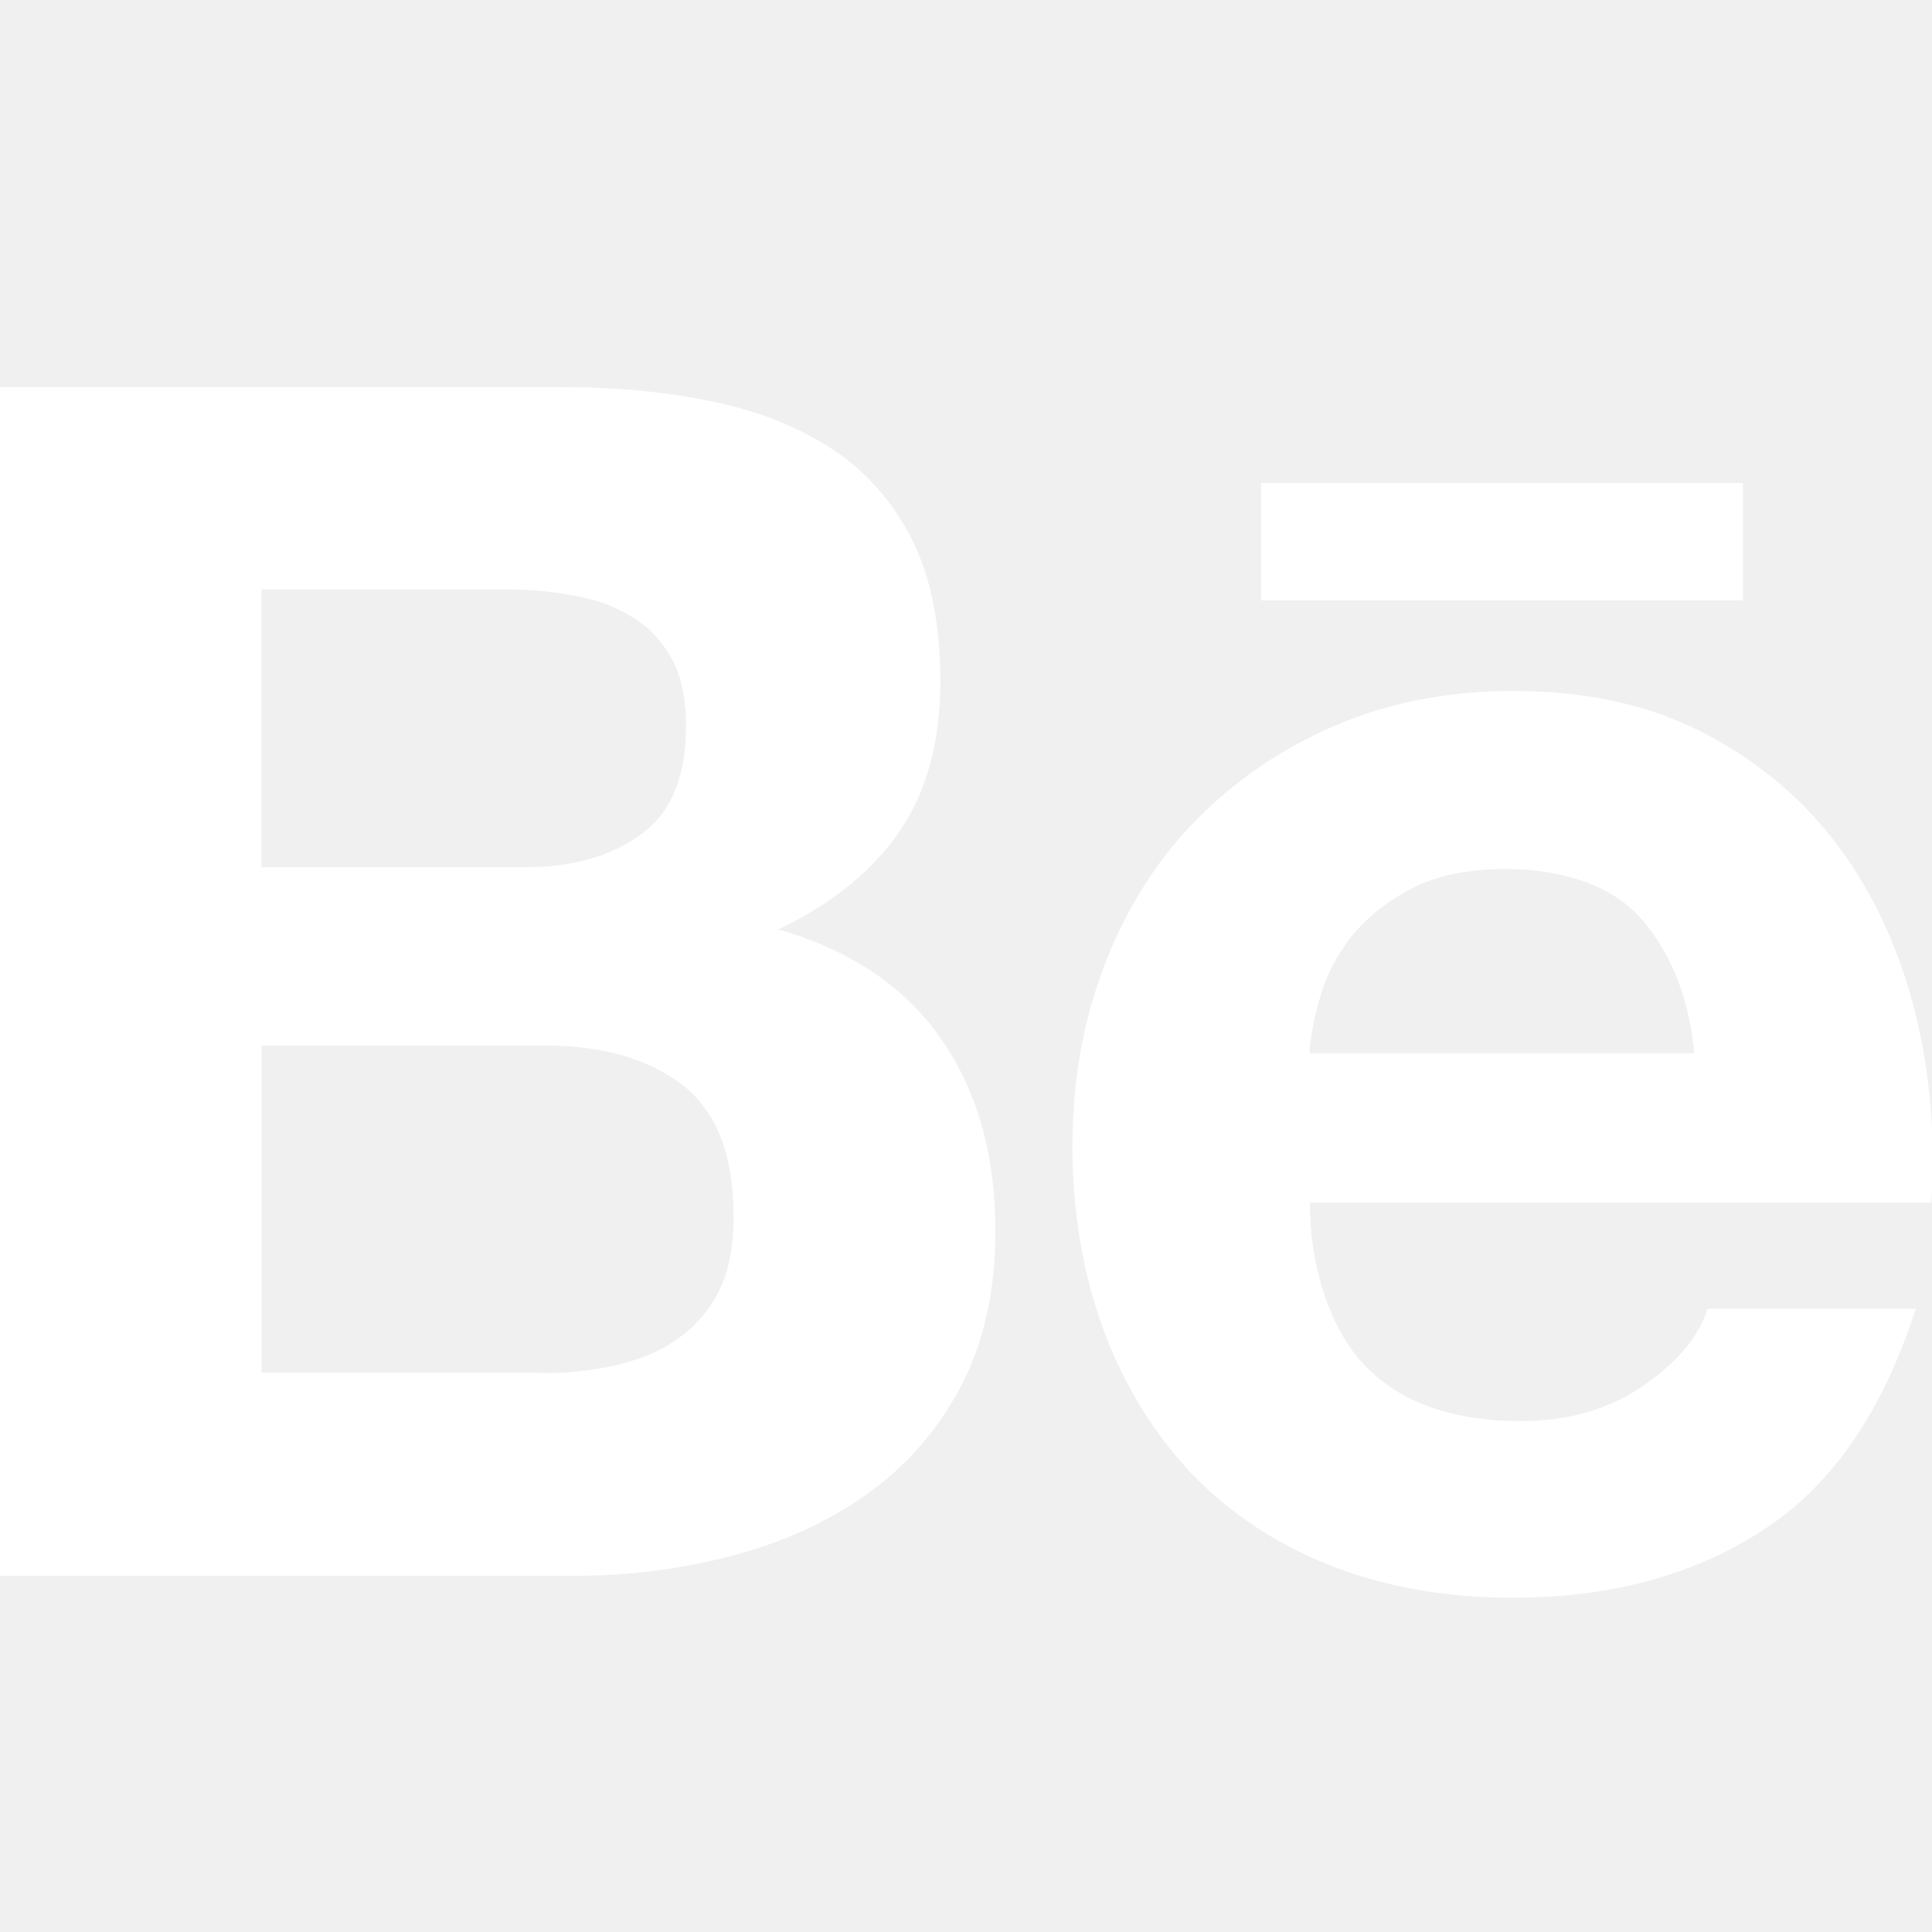
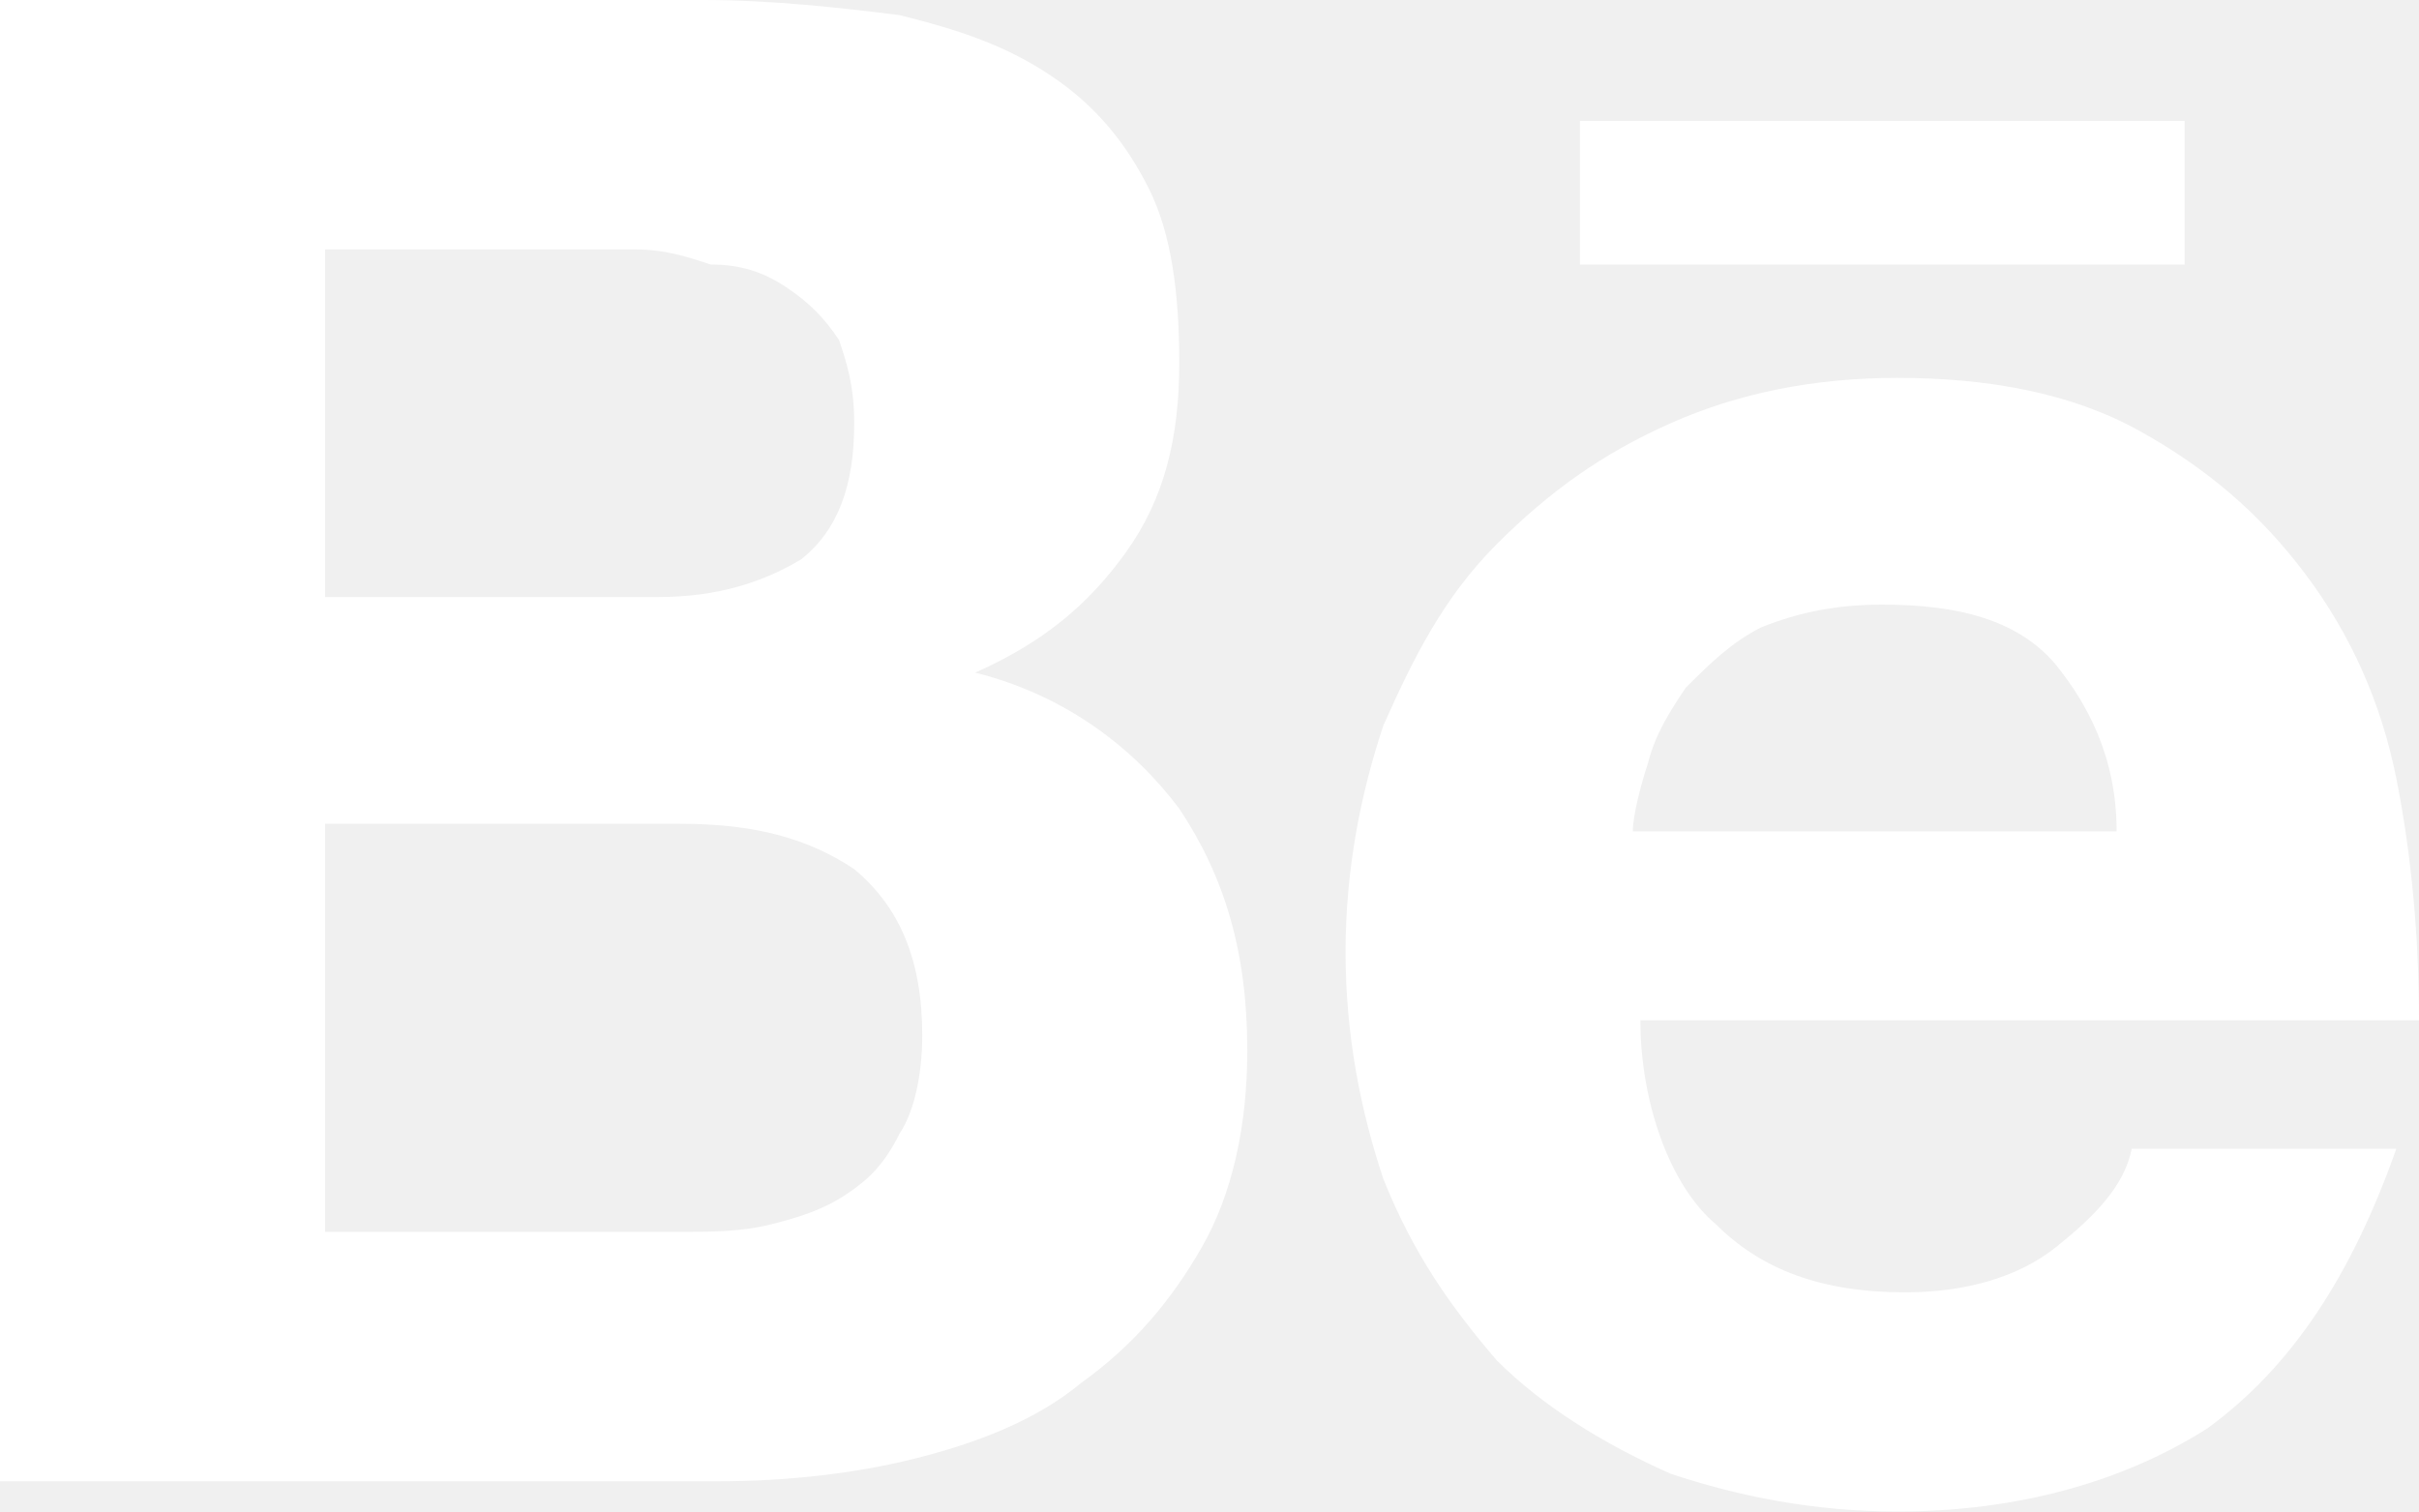
- <svg xmlns="http://www.w3.org/2000/svg" version="1.1" width="32" height="32" viewBox="0 0 32 32">
-   <path fill="white" d="M9.281 6.412c0.944 0 1.794 0.081 2.569 0.25 0.775 0.162 1.431 0.438 1.988 0.813 0.55 0.375 0.975 0.875 1.287 1.5 0.3 0.619 0.45 1.394 0.45 2.313 0 0.994-0.225 1.819-0.675 2.481-0.456 0.662-1.119 1.2-2.006 1.625 1.213 0.35 2.106 0.962 2.706 1.831 0.6 0.875 0.887 1.925 0.887 3.163 0 1-0.194 1.856-0.575 2.581-0.387 0.731-0.912 1.325-1.556 1.781-0.65 0.462-1.4 0.8-2.237 1.019-0.831 0.219-1.688 0.331-2.575 0.331h-9.544v-19.688h9.281zM8.719 14.363c0.769 0 1.406-0.181 1.906-0.55 0.5-0.363 0.738-0.963 0.738-1.787 0-0.456-0.081-0.838-0.244-1.131-0.169-0.294-0.387-0.525-0.669-0.688-0.275-0.169-0.588-0.281-0.956-0.344-0.356-0.069-0.731-0.1-1.113-0.1h-4.050v4.6h4.388zM8.956 22.744c0.425 0 0.831-0.038 1.213-0.125 0.387-0.087 0.731-0.219 1.019-0.419 0.287-0.194 0.531-0.45 0.706-0.788 0.175-0.331 0.256-0.756 0.256-1.275 0-1.012-0.287-1.738-0.856-2.175-0.569-0.431-1.325-0.644-2.262-0.644h-4.7v5.419h4.625z" />
-   <path fill="white" d="M22.663 22.675c0.587 0.575 1.431 0.863 2.531 0.863 0.788 0 1.475-0.2 2.044-0.6s0.913-0.825 1.044-1.262h3.45c-0.556 1.719-1.394 2.938-2.544 3.675-1.131 0.738-2.519 1.113-4.125 1.113-1.125 0-2.131-0.181-3.038-0.538-0.906-0.363-1.663-0.869-2.3-1.531-0.619-0.663-1.106-1.45-1.45-2.375-0.337-0.919-0.512-1.938-0.512-3.038 0-1.069 0.175-2.063 0.525-2.981 0.356-0.925 0.844-1.719 1.494-2.387s1.413-1.2 2.313-1.588c0.894-0.387 1.881-0.581 2.975-0.581 1.206 0 2.262 0.231 3.169 0.706 0.9 0.469 1.644 1.1 2.225 1.887s0.994 1.694 1.25 2.706c0.256 1.012 0.344 2.069 0.275 3.175h-10.294c0 1.119 0.375 2.188 0.969 2.756zM27.156 15.188c-0.462-0.512-1.256-0.794-2.212-0.794-0.625 0-1.144 0.106-1.556 0.319-0.406 0.213-0.738 0.475-0.994 0.787-0.25 0.313-0.425 0.65-0.525 1.006-0.1 0.344-0.163 0.663-0.181 0.938h6.375c-0.094-1-0.438-1.738-0.906-2.256z" />
-   <path fill="white" d="M20.887 8h7.981v1.944h-7.981v-1.944z" />
+ <svg xmlns="http://www.w3.org/2000/svg" version="1.1" x="0px" y="0px" viewBox="0 0 32 20" style="enable-background:new 0 0 32 20;" xml:space="preserve">
+   <style type="text/css">
+ 	.st0{display:none;}
+ 	.st1{fill:#FFFFFF;}
+ </style>
+   <g id="Capa_2" class="st0">
+ </g>
+   <g id="Capa_1">
+     <g>
+       <path class="st1" d="M9.3,0c0.9,0,1.8,0.1,2.6,0.2c0.8,0.2,1.4,0.4,2,0.8c0.6,0.4,1,0.9,1.3,1.5c0.3,0.6,0.4,1.4,0.4,2.3    c0,1-0.2,1.8-0.7,2.5c-0.5,0.7-1.1,1.2-2,1.6c1.2,0.3,2.1,1,2.7,1.8c0.6,0.9,0.9,1.9,0.9,3.2c0,1-0.2,1.9-0.6,2.6    c-0.4,0.7-0.9,1.3-1.6,1.8c-0.6,0.5-1.4,0.8-2.2,1c-0.8,0.2-1.7,0.3-2.6,0.3H0V0C0,0,9.3,0,9.3,0z M8.7,7.9c0.8,0,1.4-0.2,1.9-0.5    c0.5-0.4,0.7-1,0.7-1.8c0-0.5-0.1-0.8-0.2-1.1c-0.2-0.3-0.4-0.5-0.7-0.7c-0.3-0.2-0.6-0.3-1-0.3C9.1,3.4,8.8,3.3,8.4,3.3H4.3v4.6    C4.3,7.9,8.7,7.9,8.7,7.9z M9,16.3c0.4,0,0.8,0,1.2-0.1c0.4-0.1,0.7-0.2,1-0.4c0.3-0.2,0.5-0.4,0.7-0.8c0.2-0.3,0.3-0.8,0.3-1.3    c0-1-0.3-1.7-0.9-2.2c-0.6-0.4-1.3-0.6-2.3-0.6H4.3v5.4L9,16.3L9,16.3z" />
+       <path class="st1" d="M22.7,16.2c0.6,0.6,1.4,0.9,2.5,0.9c0.8,0,1.5-0.2,2-0.6s0.9-0.8,1-1.3h3.5c-0.6,1.7-1.4,2.9-2.5,3.7    c-1.1,0.7-2.5,1.1-4.1,1.1c-1.1,0-2.1-0.2-3-0.5c-0.9-0.4-1.7-0.9-2.3-1.5c-0.6-0.7-1.1-1.4-1.5-2.4c-0.3-0.9-0.5-1.9-0.5-3    c0-1.1,0.2-2.1,0.5-3c0.4-0.9,0.8-1.7,1.5-2.4s1.4-1.2,2.3-1.6C23,5.2,24,5,25.1,5c1.2,0,2.3,0.2,3.2,0.7c0.9,0.5,1.6,1.1,2.2,1.9    s1,1.7,1.2,2.7s0.3,2.1,0.3,3.2H21.7C21.7,14.6,22.1,15.7,22.7,16.2L22.7,16.2z M27.2,8.8C26.7,8.2,25.9,8,24.9,8    c-0.6,0-1.1,0.1-1.6,0.3c-0.4,0.2-0.7,0.5-1,0.8c-0.2,0.3-0.4,0.6-0.5,1c-0.1,0.3-0.2,0.7-0.2,0.9h6.4C28,10,27.6,9.3,27.2,8.8    L27.2,8.8z" />
+       <path class="st1" d="M20.9,1.6h8v1.9h-8C20.9,3.5,20.9,1.6,20.9,1.6z" />
+     </g>
+   </g>
</svg>
